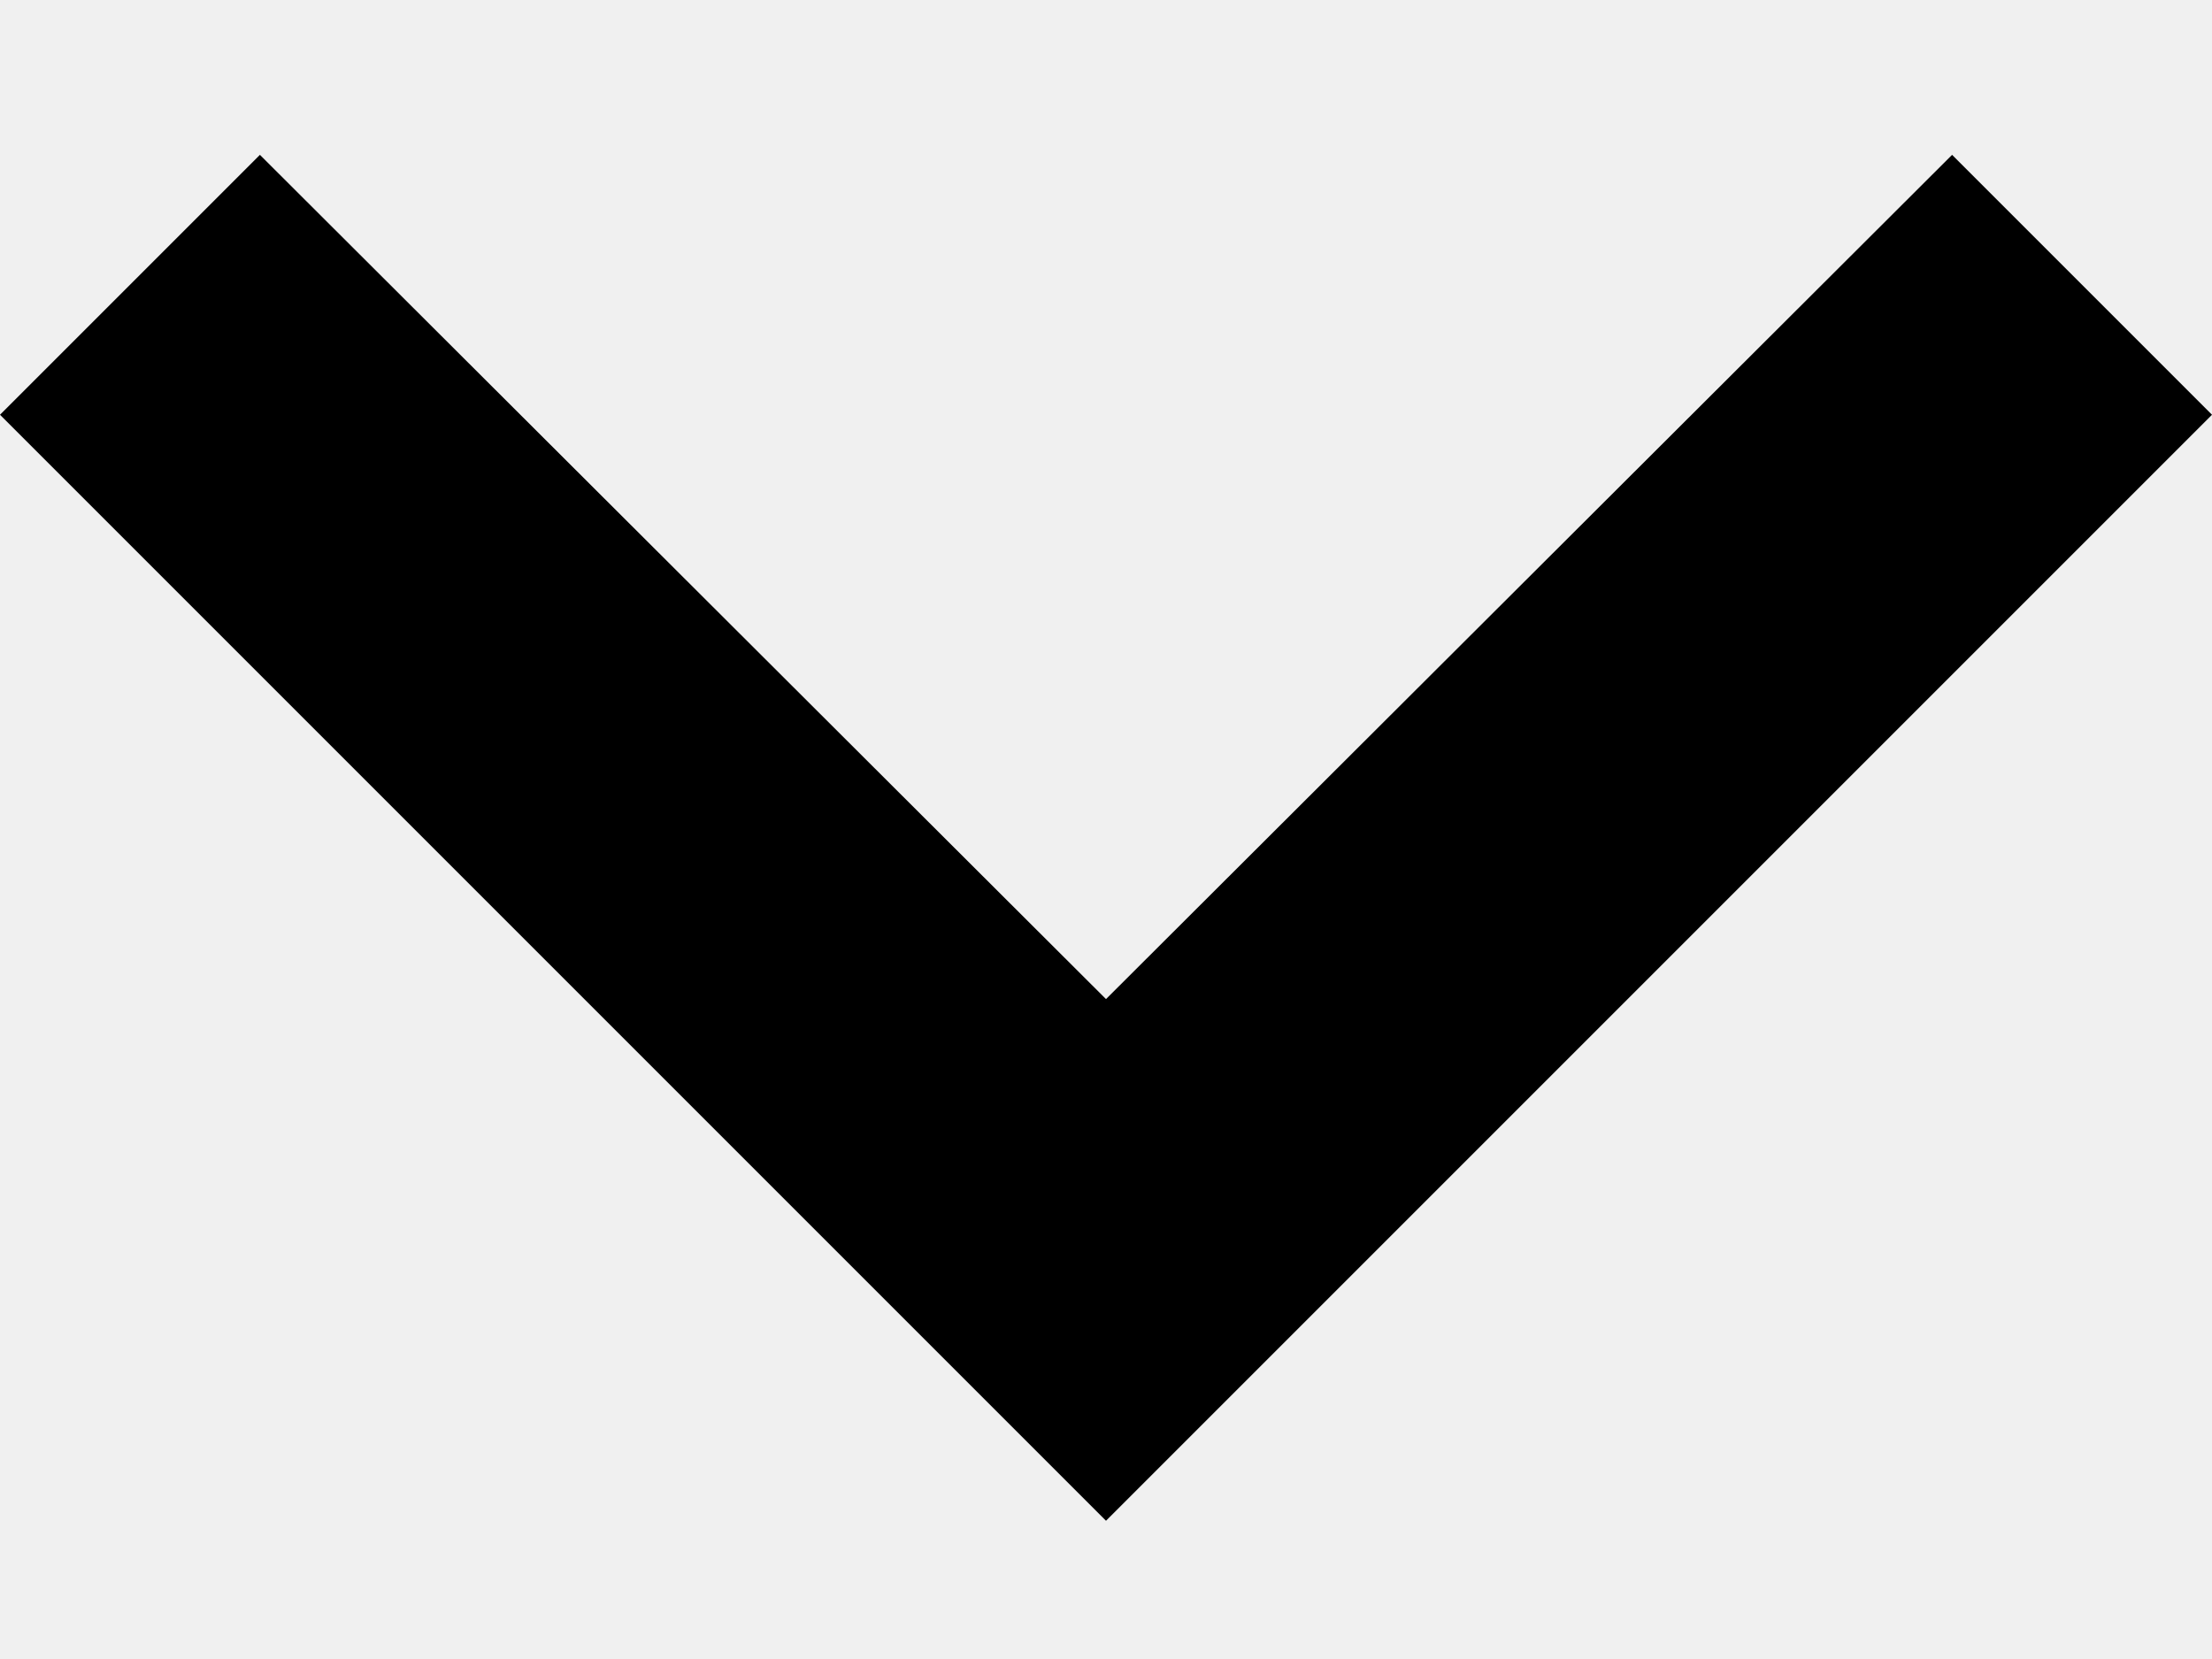
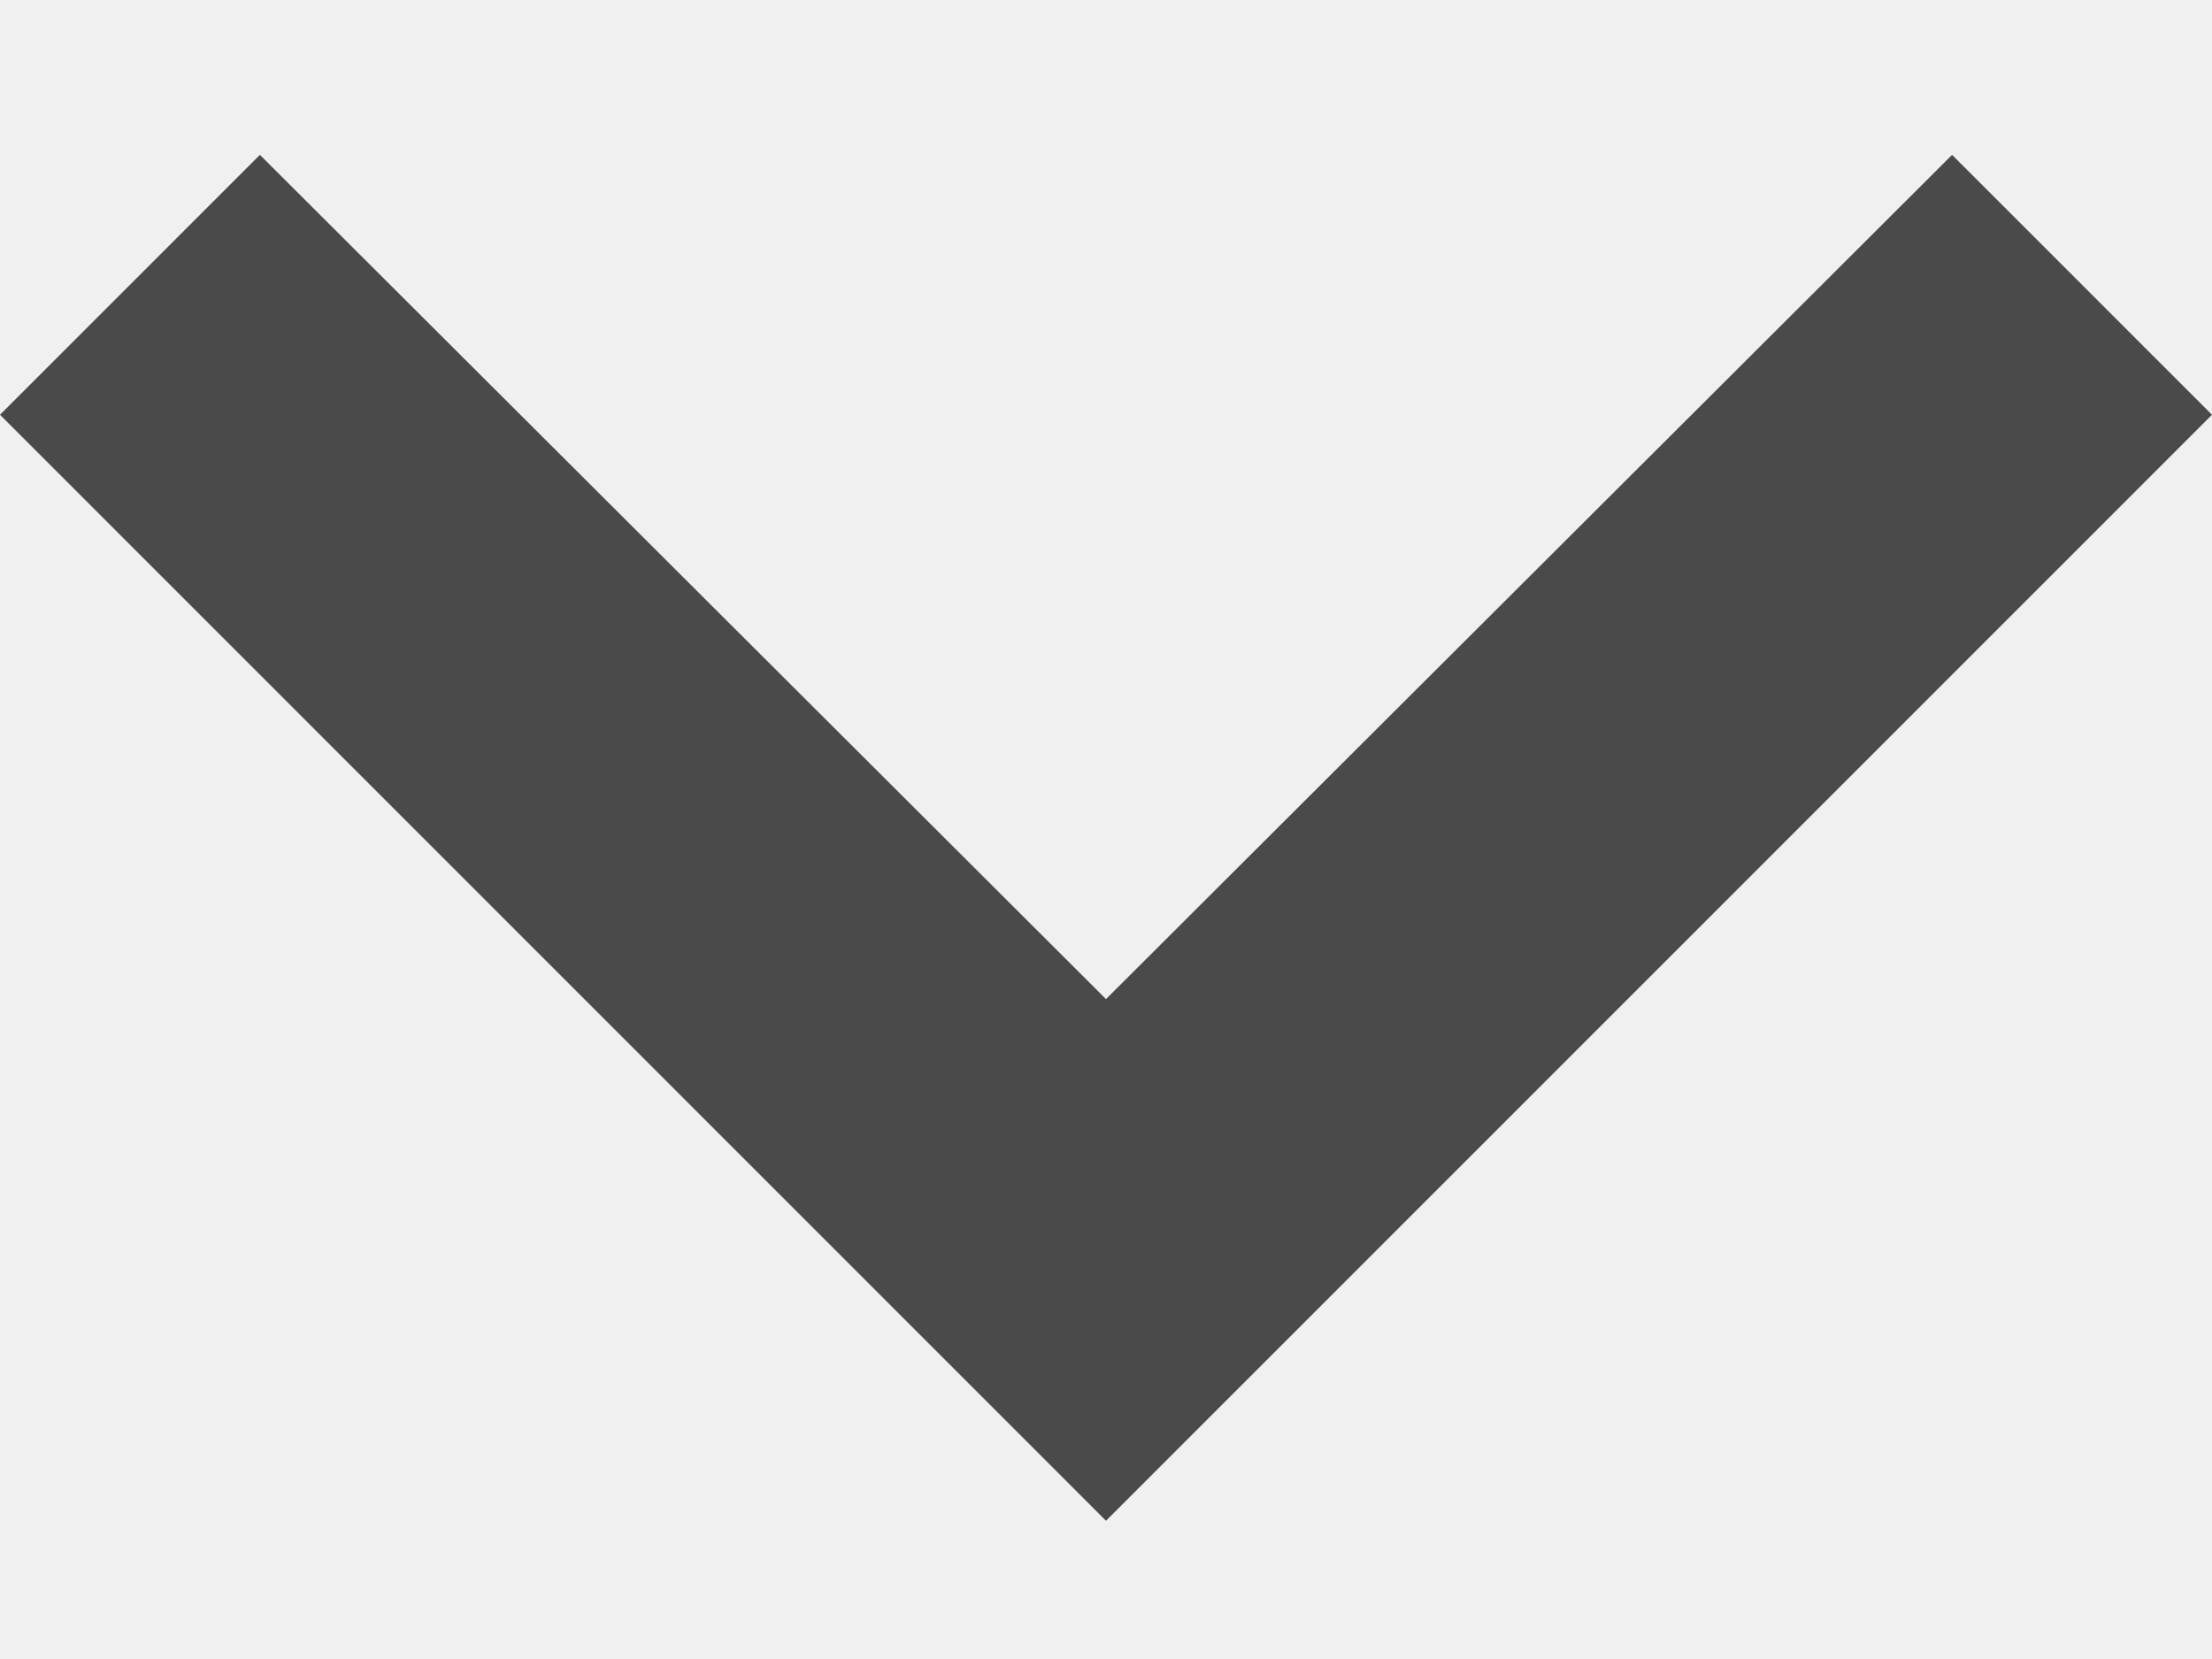
<svg xmlns="http://www.w3.org/2000/svg" xmlns:xlink="http://www.w3.org/1999/xlink" width="12px" height="9px" viewBox="0 0 12 9" version="1.1">
  <defs>
    <polygon id="path-1" points="7.41 8.84 12 13.42 16.59 8.84 18 10.25 12 16.25 6 10.25" />
  </defs>
  <g id="icons" stroke="none" stroke-width="1" fill="none" fill-rule="evenodd">
    <g id="Icon/Direction-Down" transform="translate(-6, -8)">
      <mask id="mask-2" fill="white">
        <use xlink:href="#path-1" />
      </mask>
-       <use id="Mask" fill="#000000" fill-rule="nonzero" xlink:href="#path-1" />
+       <use id="Mask" fill="#4A4A4A" fill-rule="nonzero" xlink:href="#path-1" />
    </g>
  </g>
</svg>
